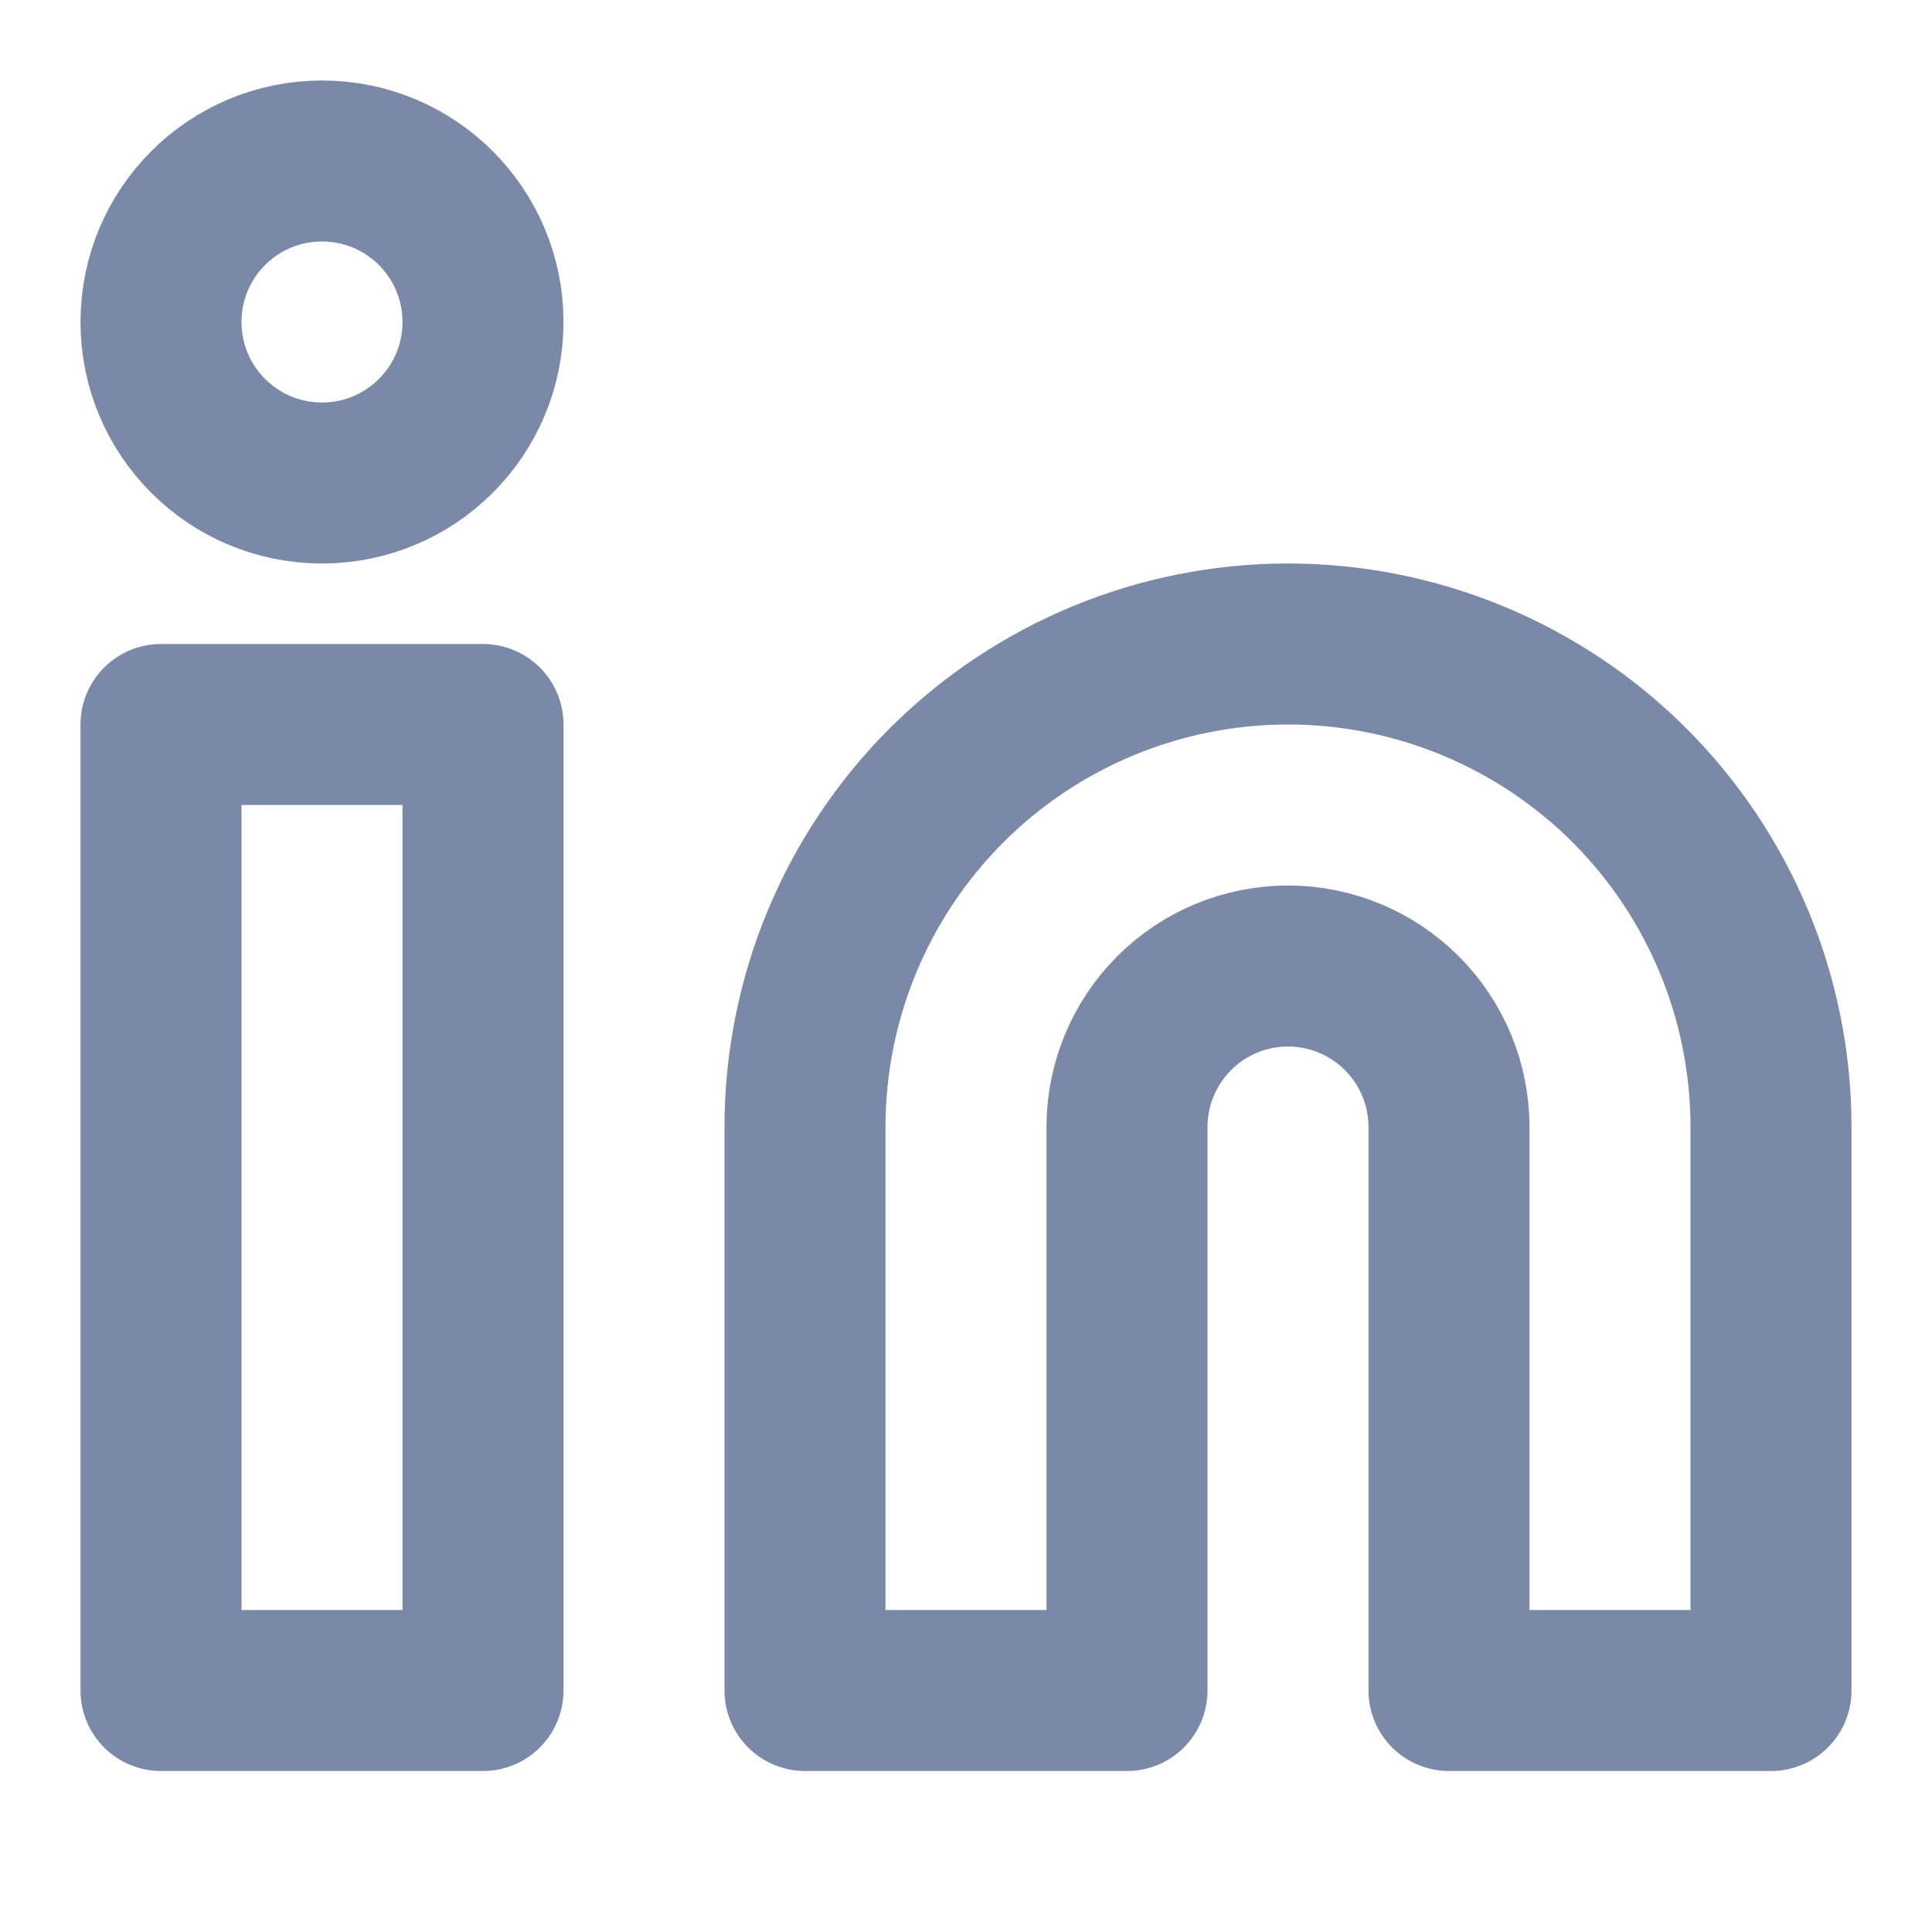
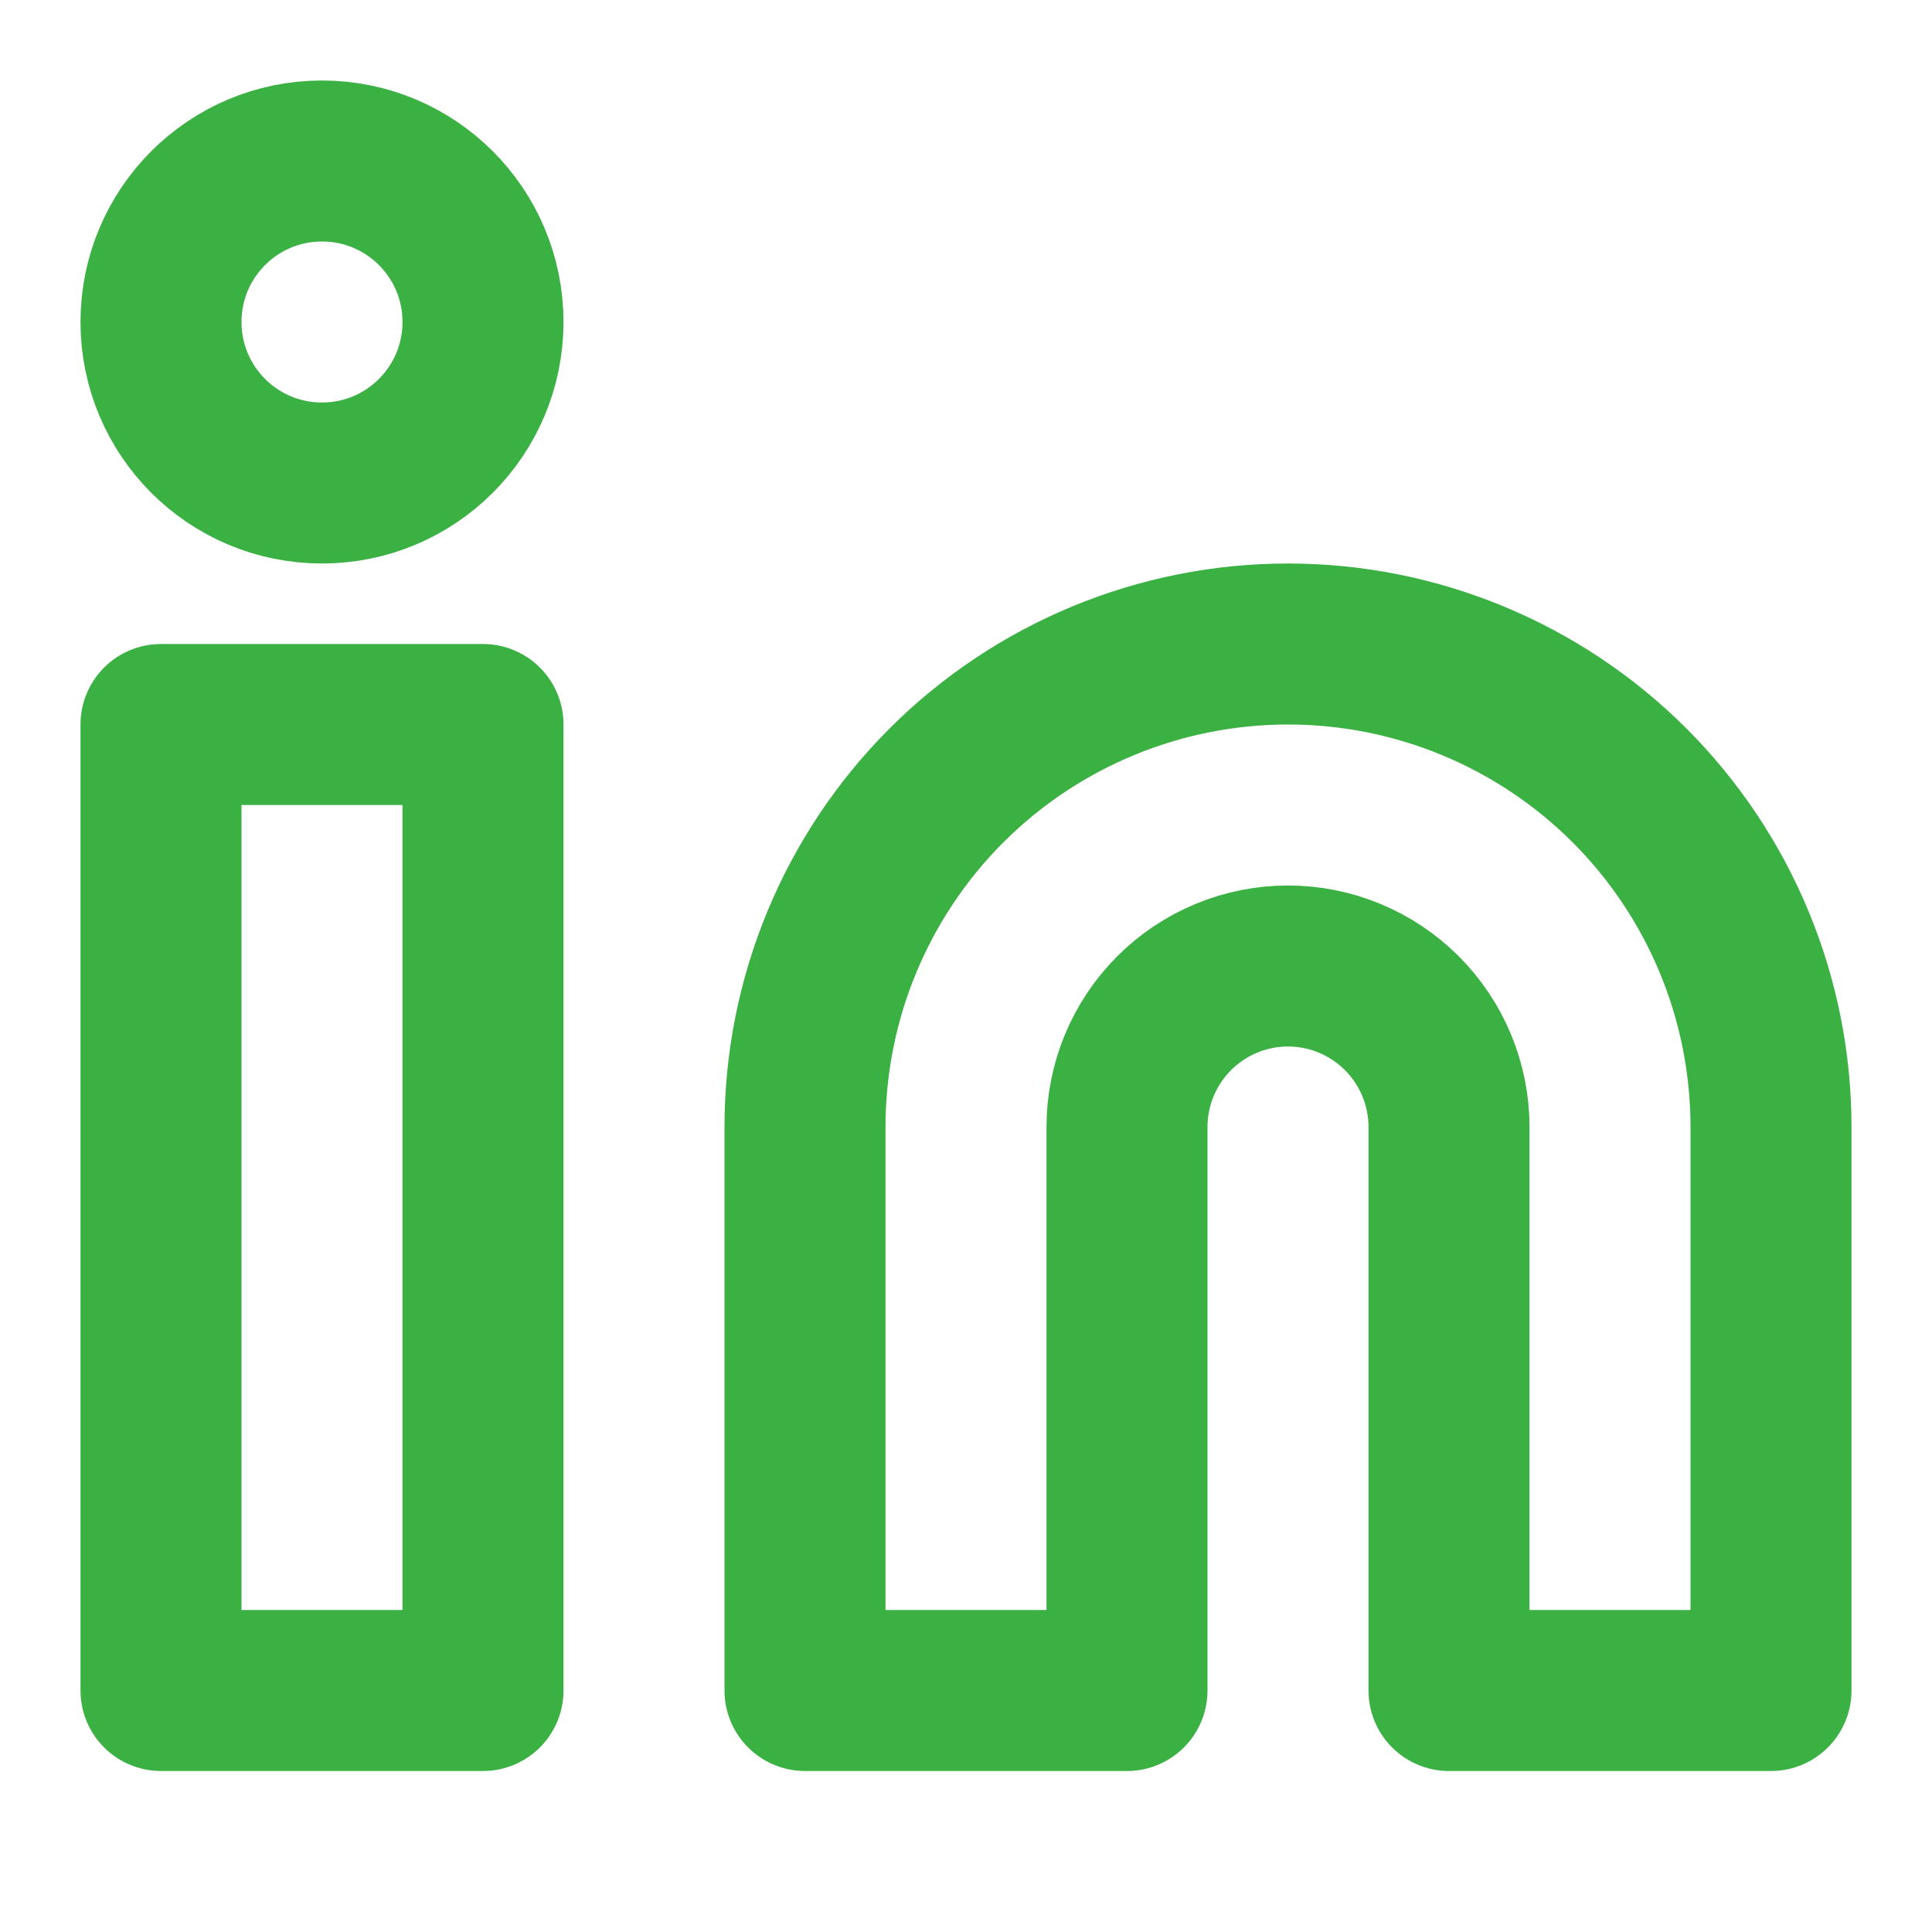
<svg xmlns="http://www.w3.org/2000/svg" width="24" height="24" viewBox="0 0 24 24" fill="none">
-   <path d="M16 8C17.591 8 19.117 8.632 20.243 9.757C21.368 10.883 22 12.409 22 14V21H18V14C18 13.47 17.789 12.961 17.414 12.586C17.039 12.211 16.53 12 16 12C15.47 12 14.961 12.211 14.586 12.586C14.211 12.961 14 13.47 14 14V21H10V14C10 12.409 10.632 10.883 11.757 9.757C12.883 8.632 14.409 8 16 8V8Z" stroke="#7B89A8" stroke-width="2" stroke-linecap="round" stroke-linejoin="round" />
-   <path d="M6 9H2V21H6V9Z" stroke="#7B89A8" stroke-width="2" stroke-linecap="round" stroke-linejoin="round" />
-   <path d="M4 6C5.105 6 6 5.105 6 4C6 2.895 5.105 2 4 2C2.895 2 2 2.895 2 4C2 5.105 2.895 6 4 6Z" stroke="#7B89A8" stroke-width="2" stroke-linecap="round" stroke-linejoin="round" />
+   <path d="M16 8C17.591 8 19.117 8.632 20.243 9.757C21.368 10.883 22 12.409 22 14V21H18V14C18 13.47 17.789 12.961 17.414 12.586C17.039 12.211 16.53 12 16 12C15.47 12 14.961 12.211 14.586 12.586C14.211 12.961 14 13.47 14 14V21H10V14C10 12.409 10.632 10.883 11.757 9.757C12.883 8.632 14.409 8 16 8V8Z" stroke="#3BB143" stroke-width="2" stroke-linecap="round" stroke-linejoin="round" />
+   <path d="M6 9H2V21H6V9Z" stroke="#3BB143" stroke-width="2" stroke-linecap="round" stroke-linejoin="round" />
+   <path d="M4 6C5.105 6 6 5.105 6 4C6 2.895 5.105 2 4 2C2.895 2 2 2.895 2 4C2 5.105 2.895 6 4 6Z" stroke="#3BB143" stroke-width="2" stroke-linecap="round" stroke-linejoin="round" />
</svg>
